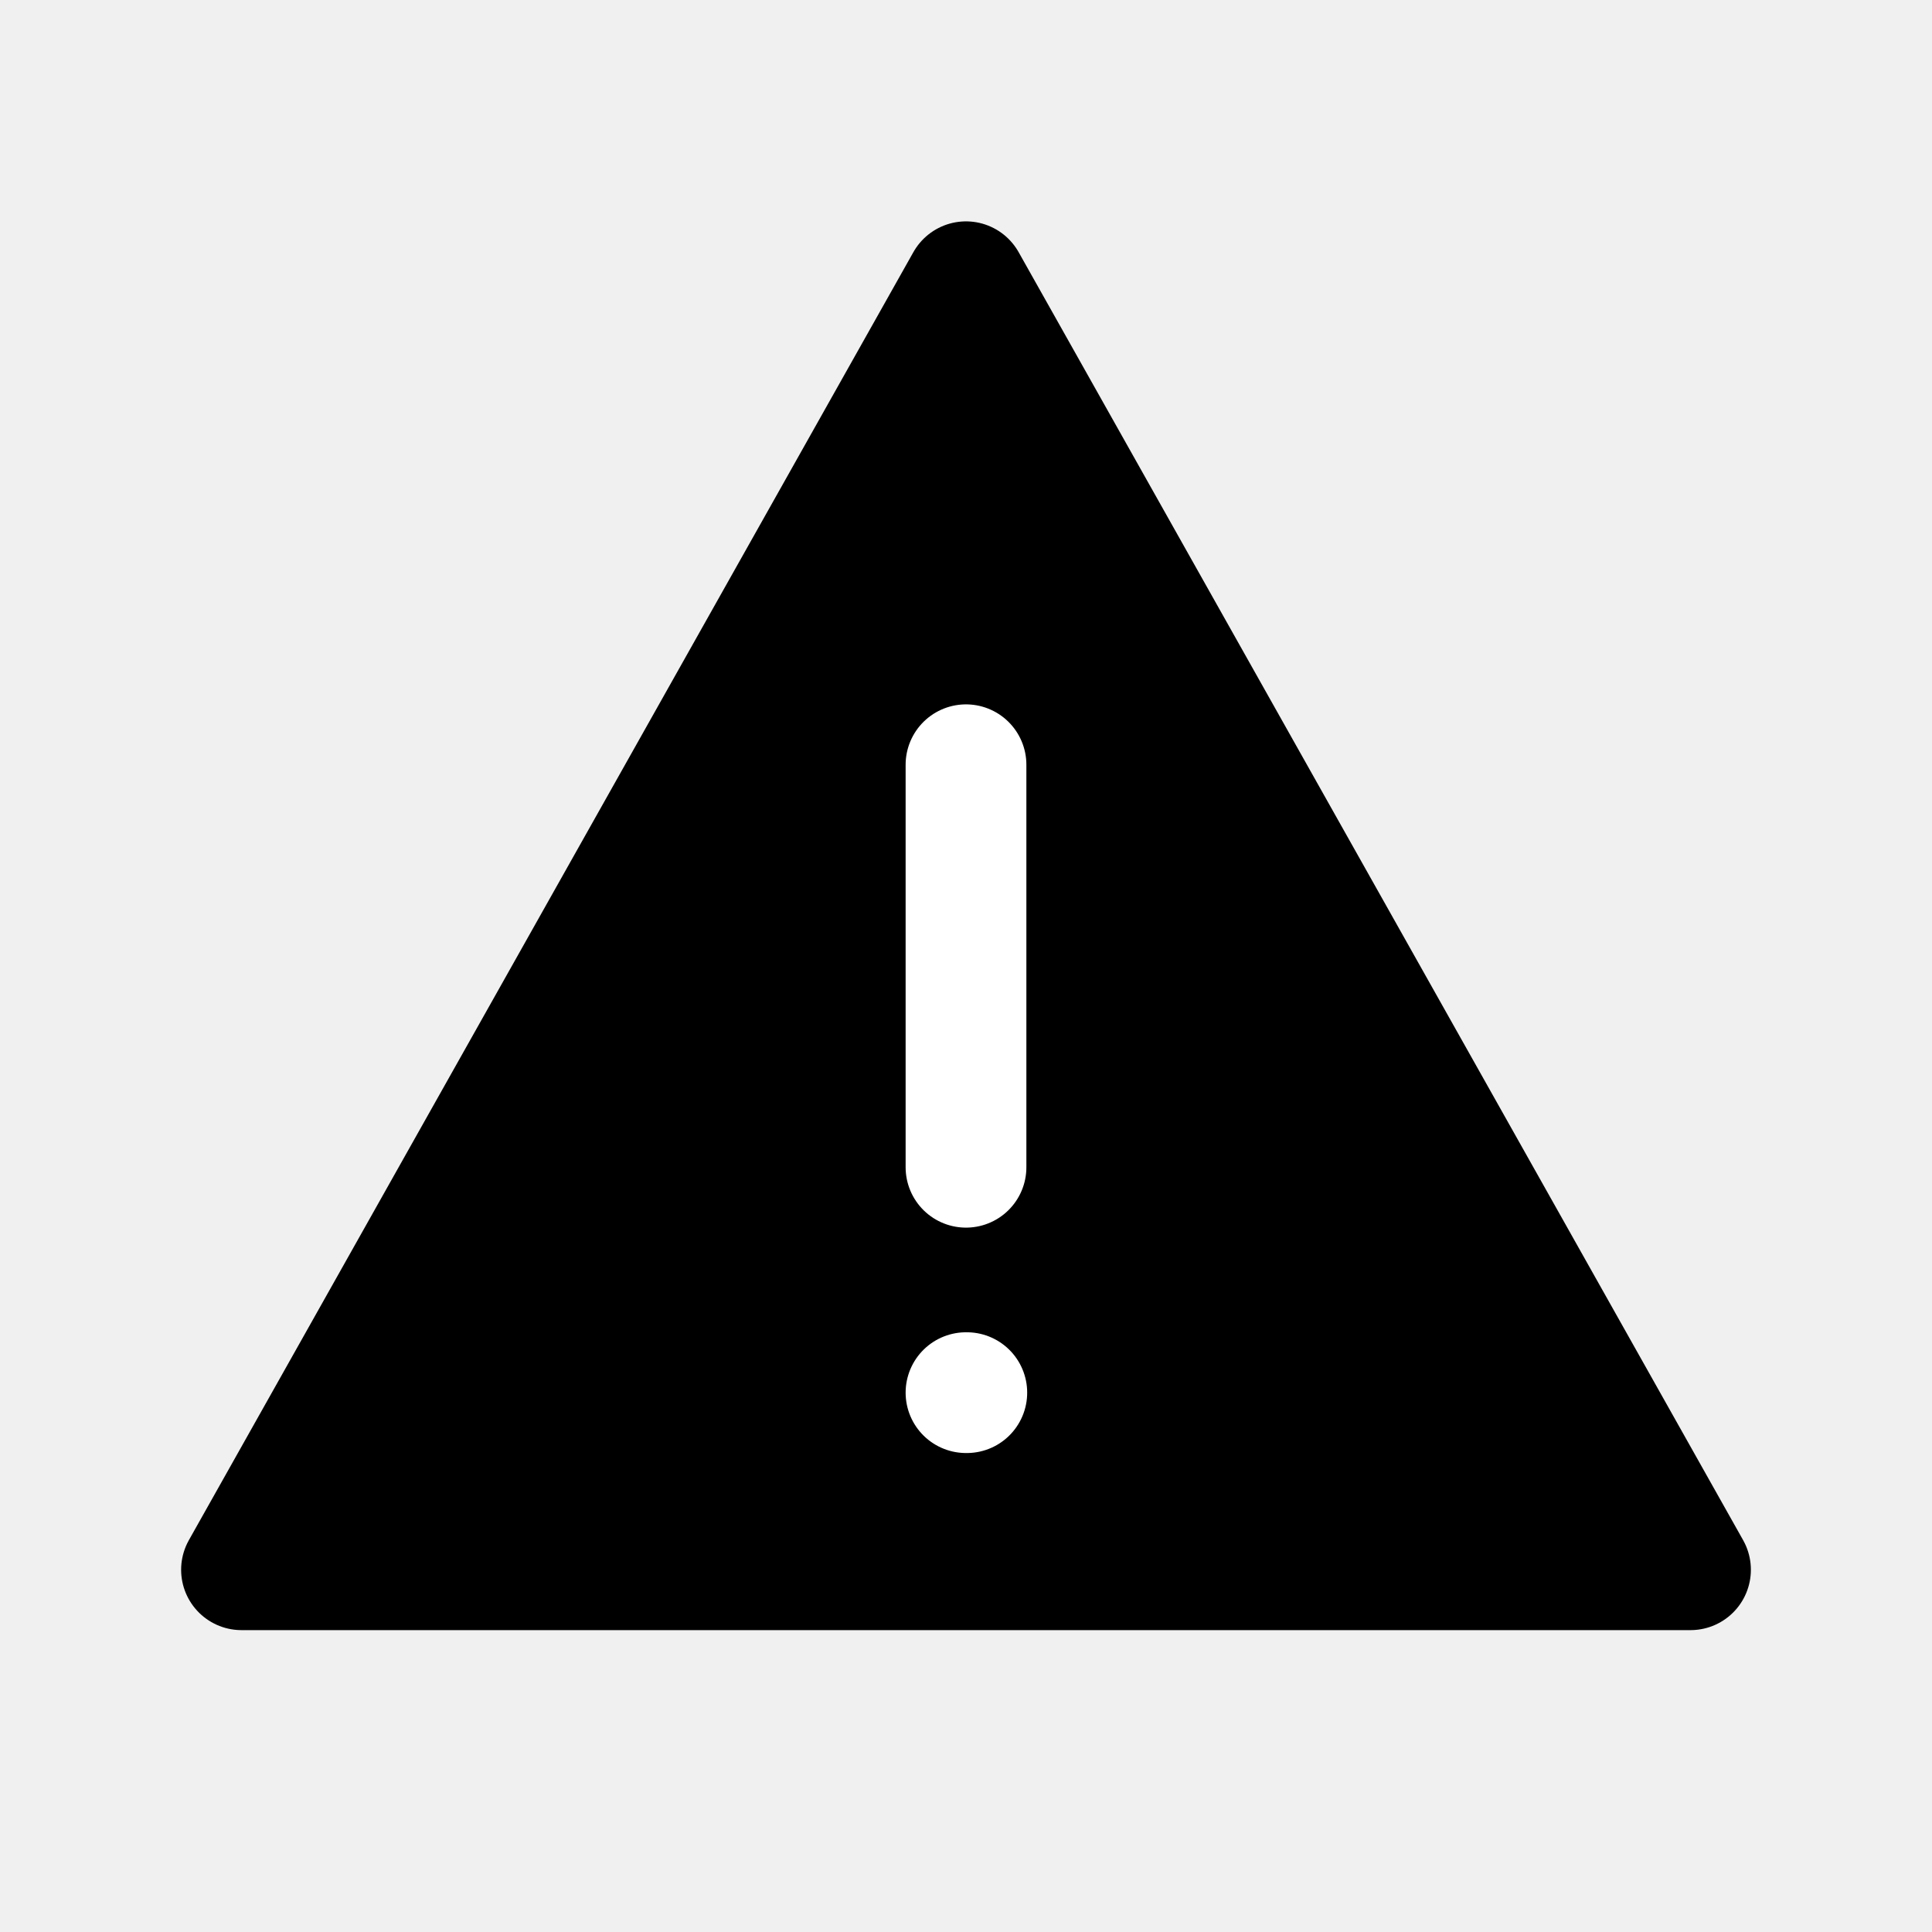
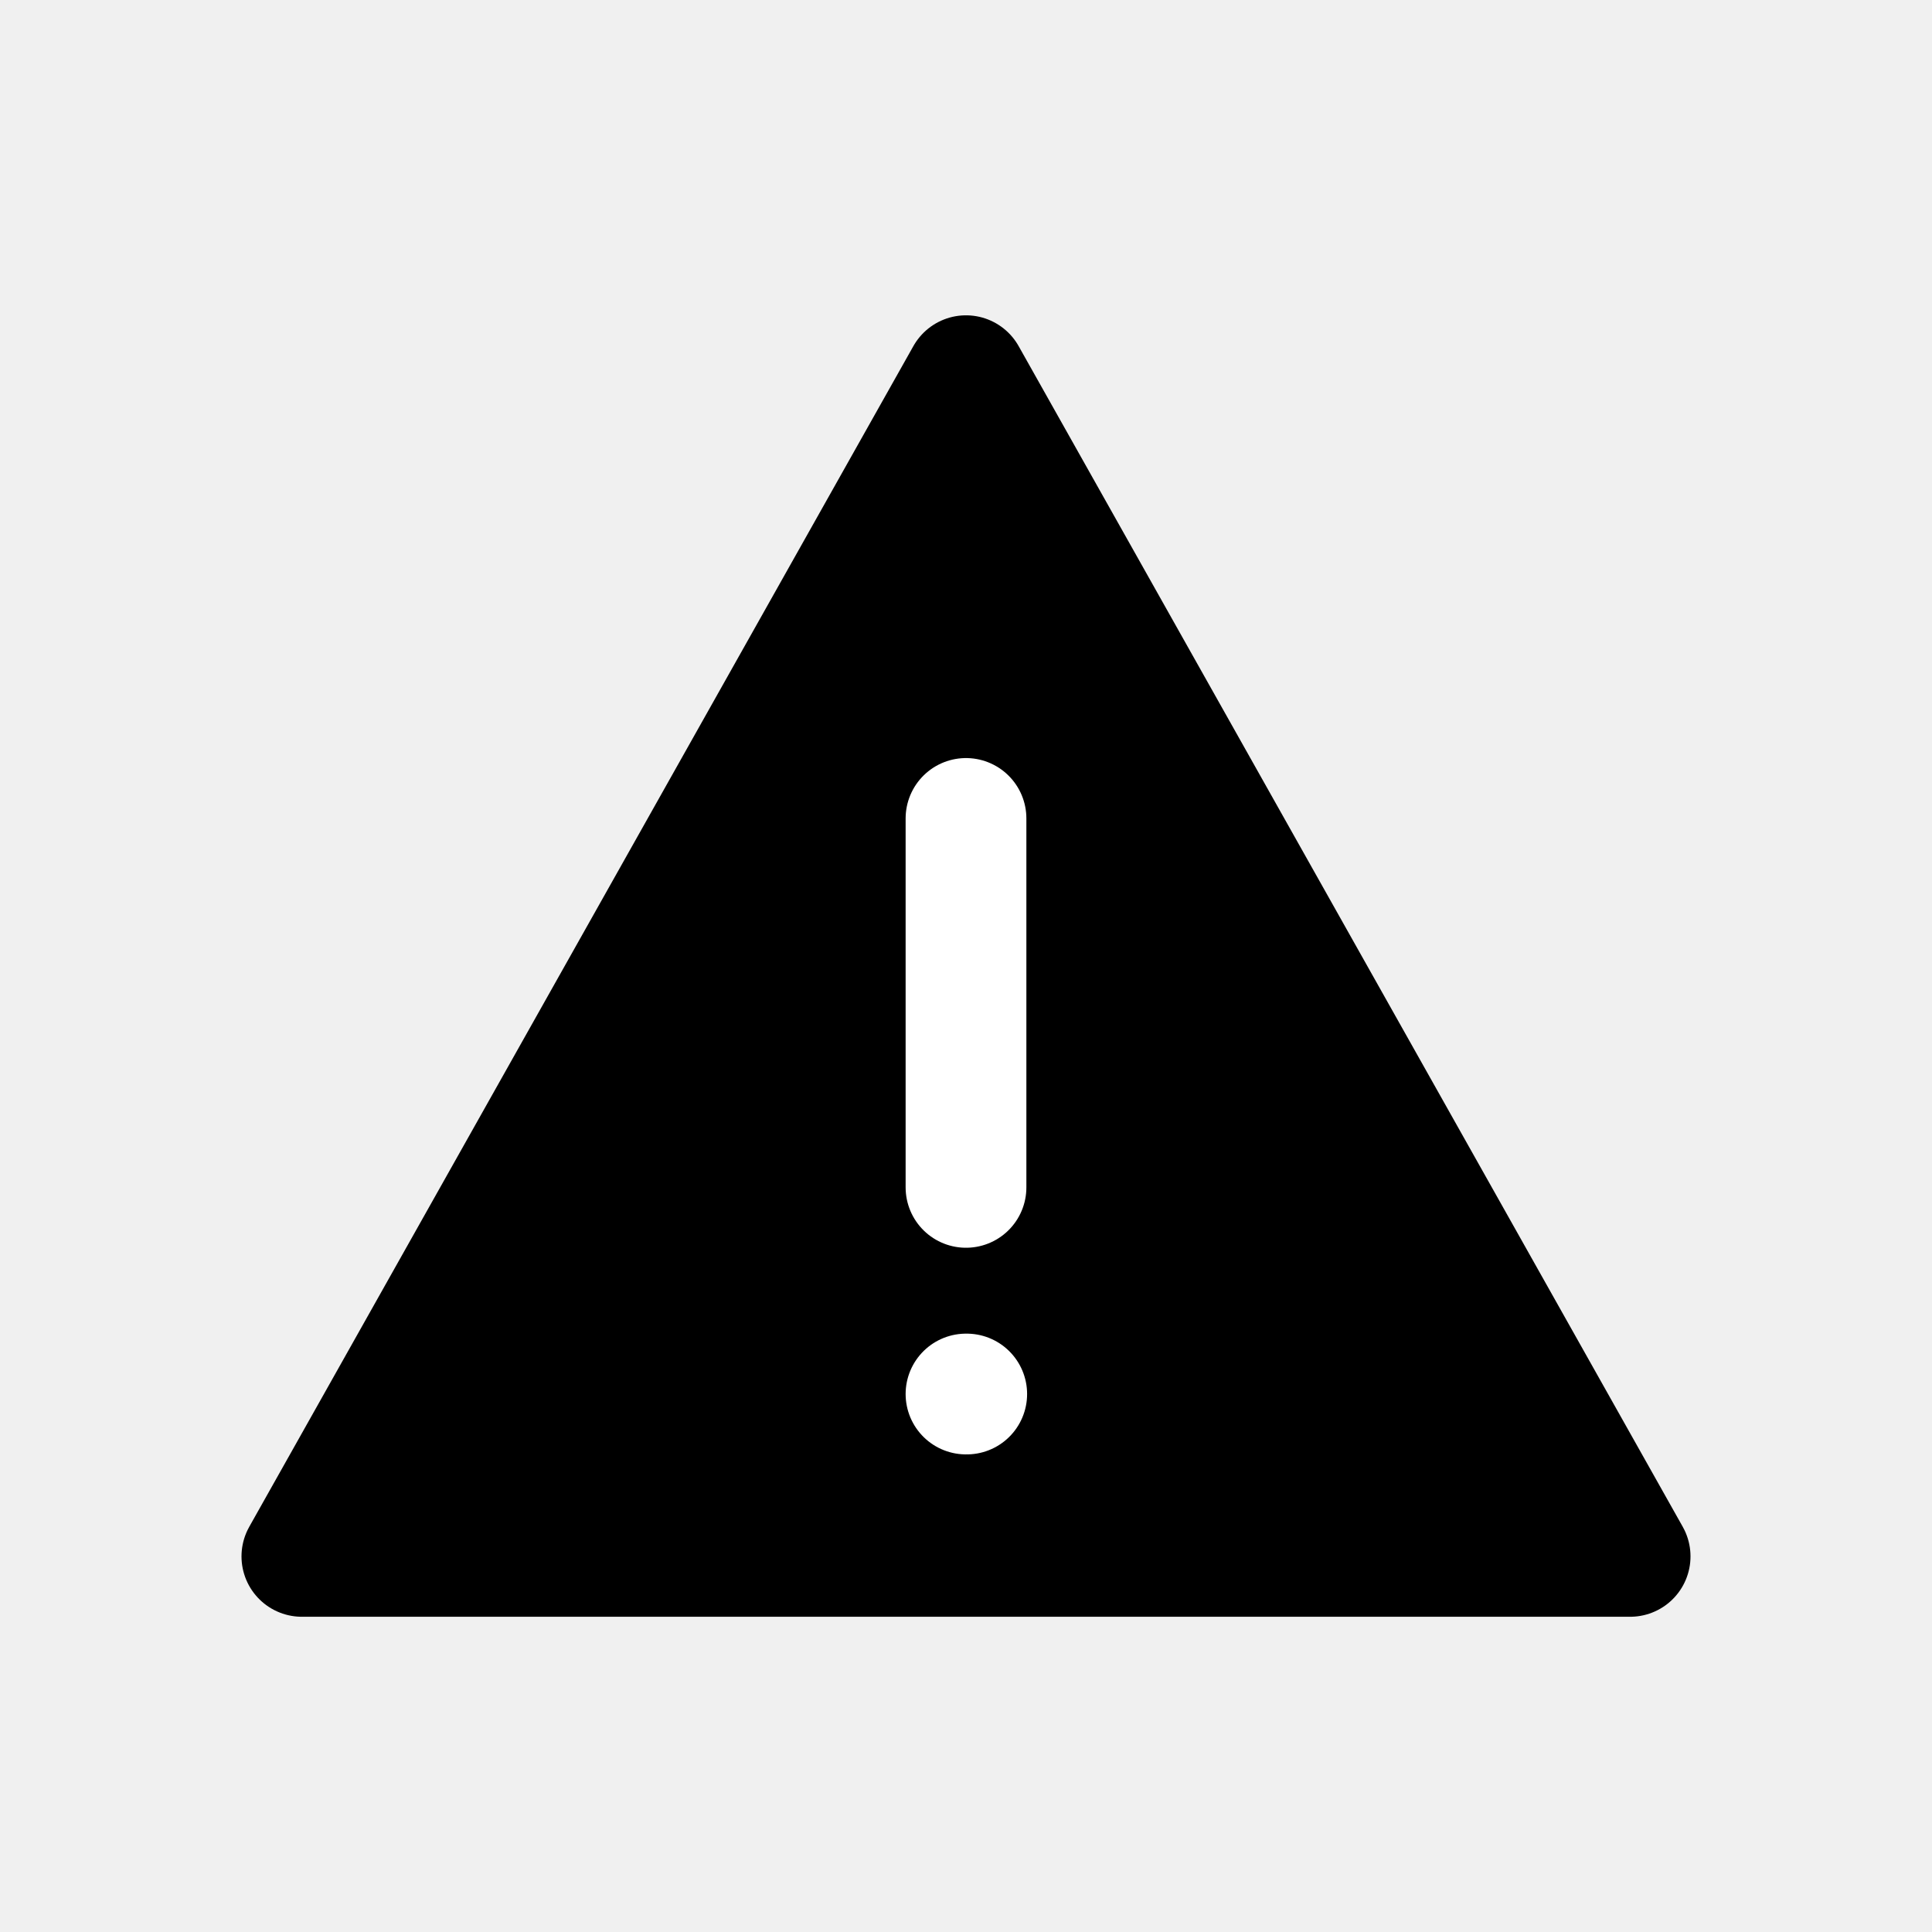
<svg xmlns="http://www.w3.org/2000/svg" width="24" height="24" viewBox="0 0 24 24">
-   <path d="M12 3.5l9 16H3z" fill="#000000" stroke="#000000" stroke-width="1.5" stroke-linecap="round" stroke-linejoin="round" />
-   <path d="M12 9.5v5" fill="none" stroke="#ffffff" stroke-width="1.5" stroke-linecap="round" stroke-linejoin="round" />
-   <path d="M12 17.3h.01" fill="none" stroke="#ffffff" stroke-width="1.5" stroke-linecap="round" stroke-linejoin="round" />
+   <path d="M 12 4.667 l 8.25 14.667 H 3.75 z" fill="#000000" stroke="#000000" stroke-width="1.5" stroke-linecap="round" stroke-linejoin="round" />
+   <path d="M 12 10.167 v 4.583" fill="none" stroke="#ffffff" stroke-width="1.5" stroke-linecap="round" stroke-linejoin="round" />
+   <path d="M 12 17.317 h 0.009" fill="none" stroke="#ffffff" stroke-width="1.5" stroke-linecap="round" stroke-linejoin="round" />
</svg>
